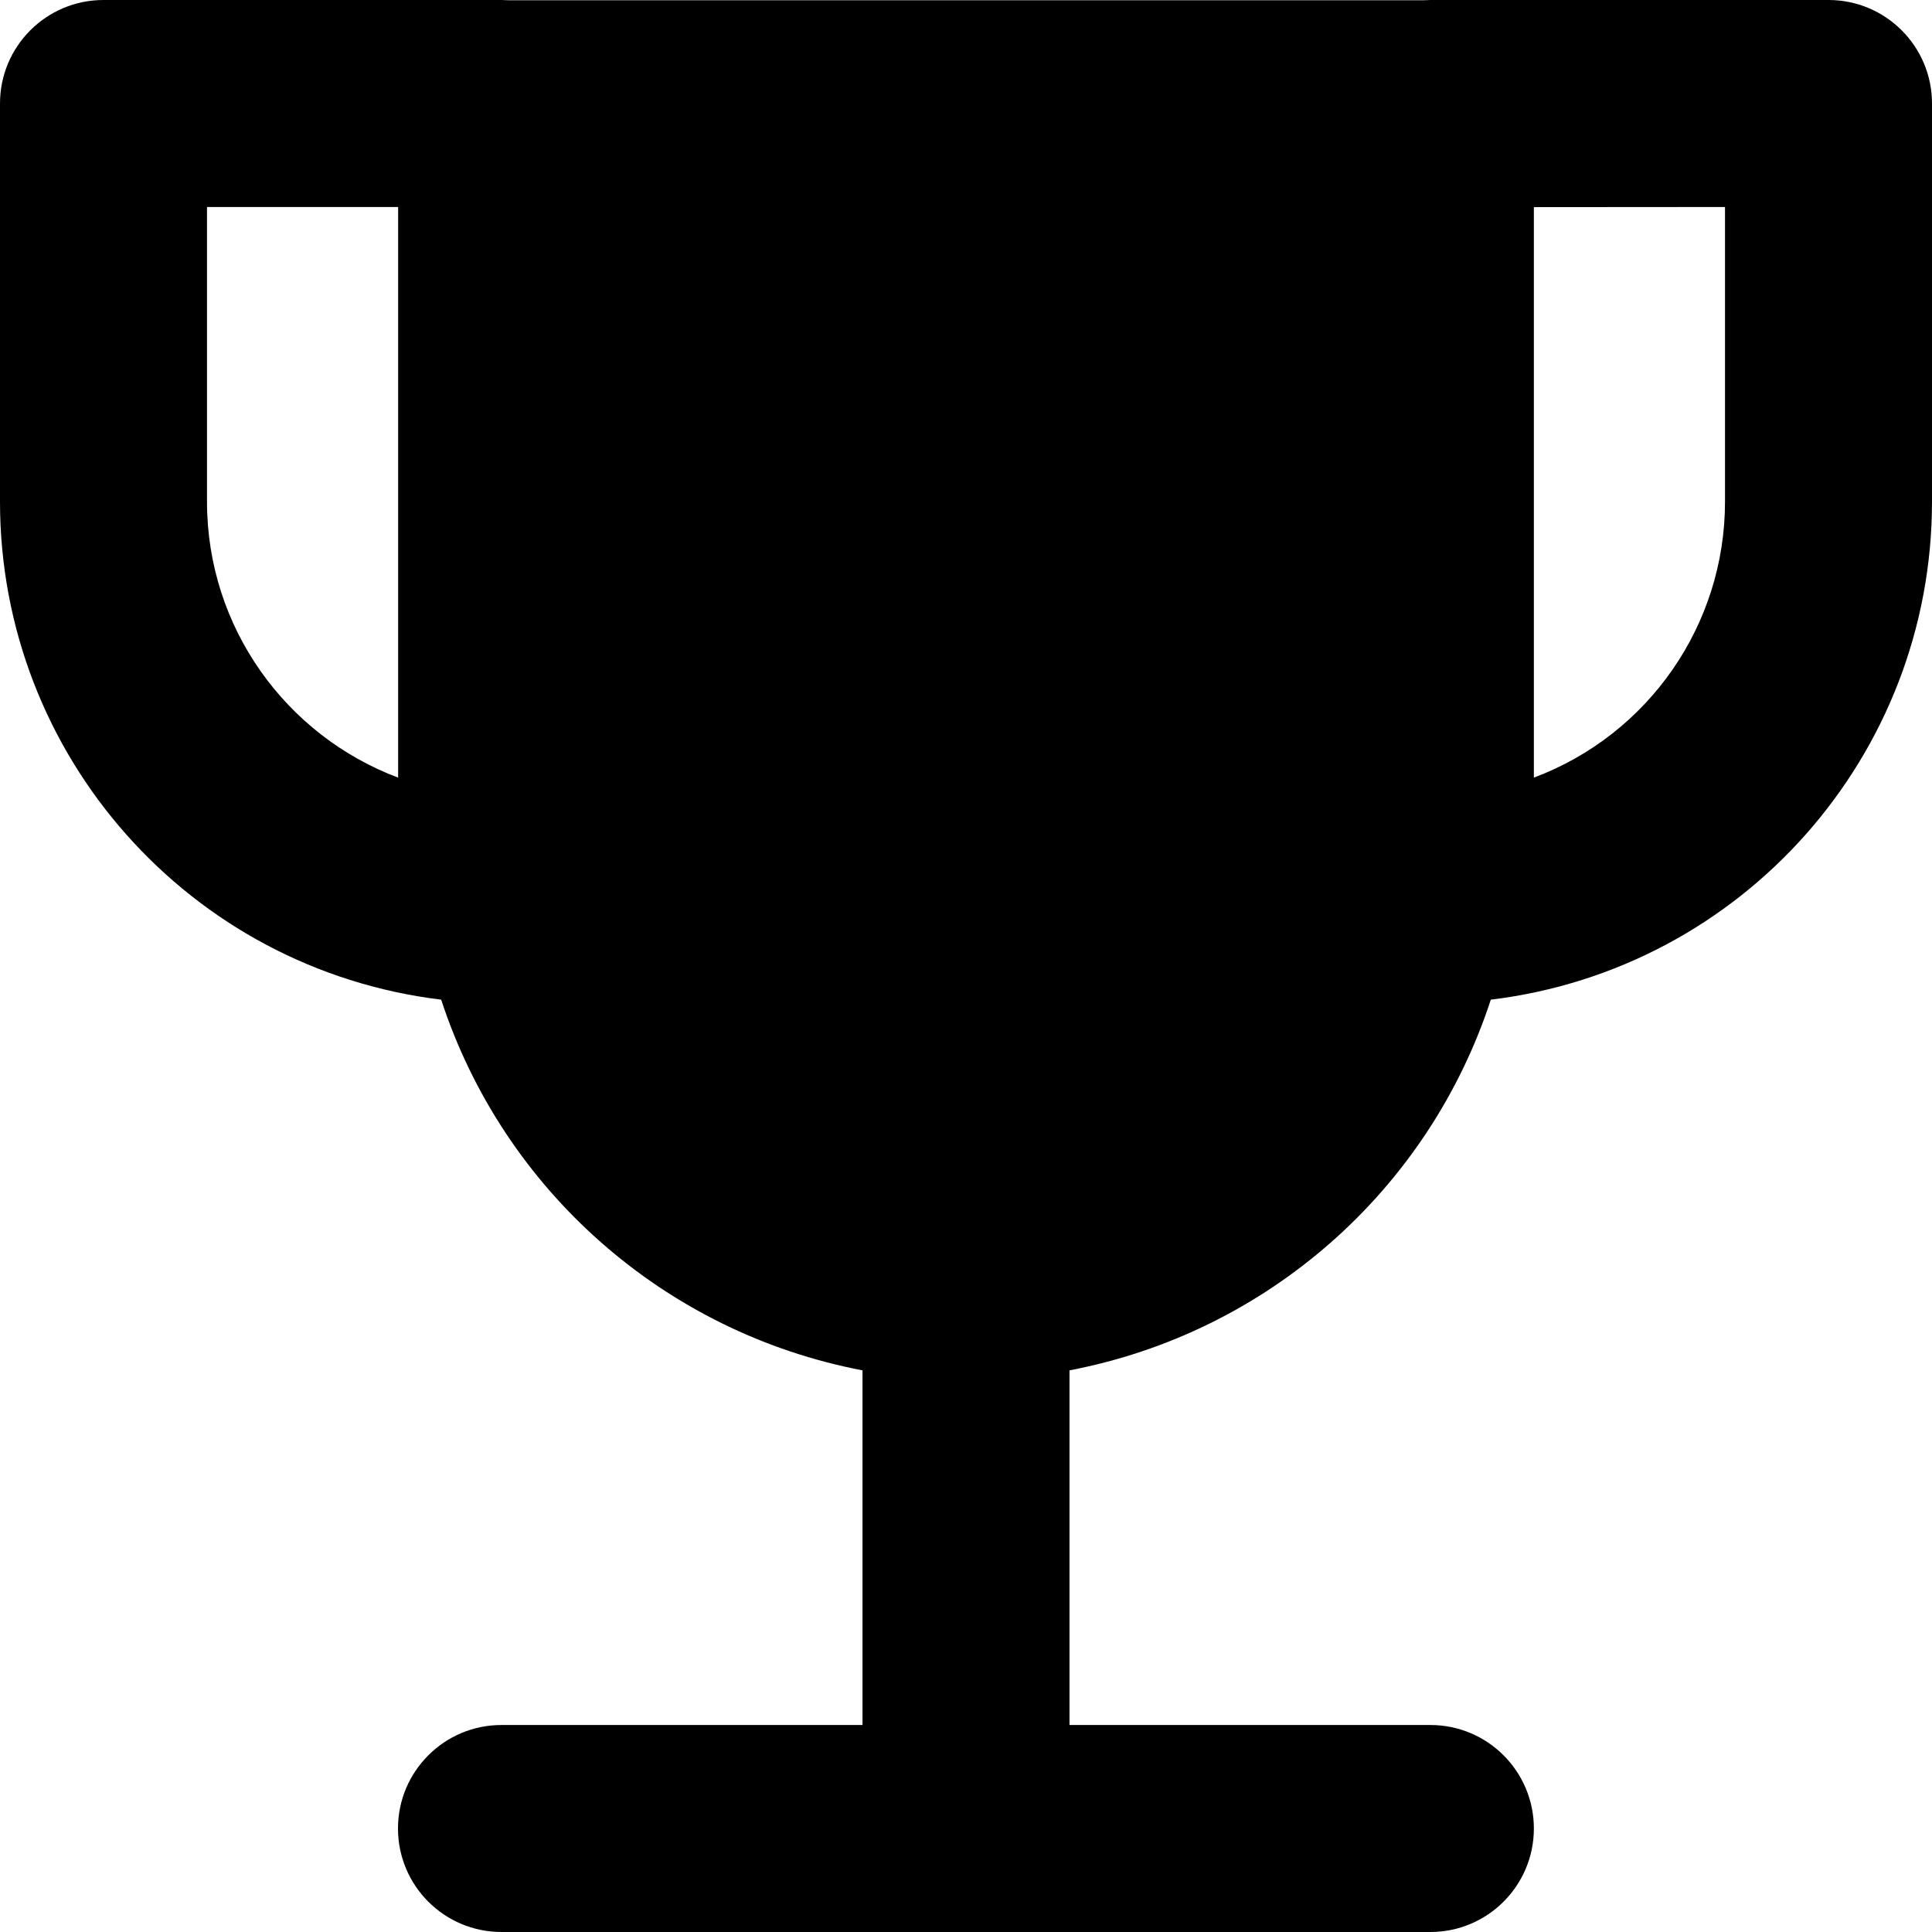
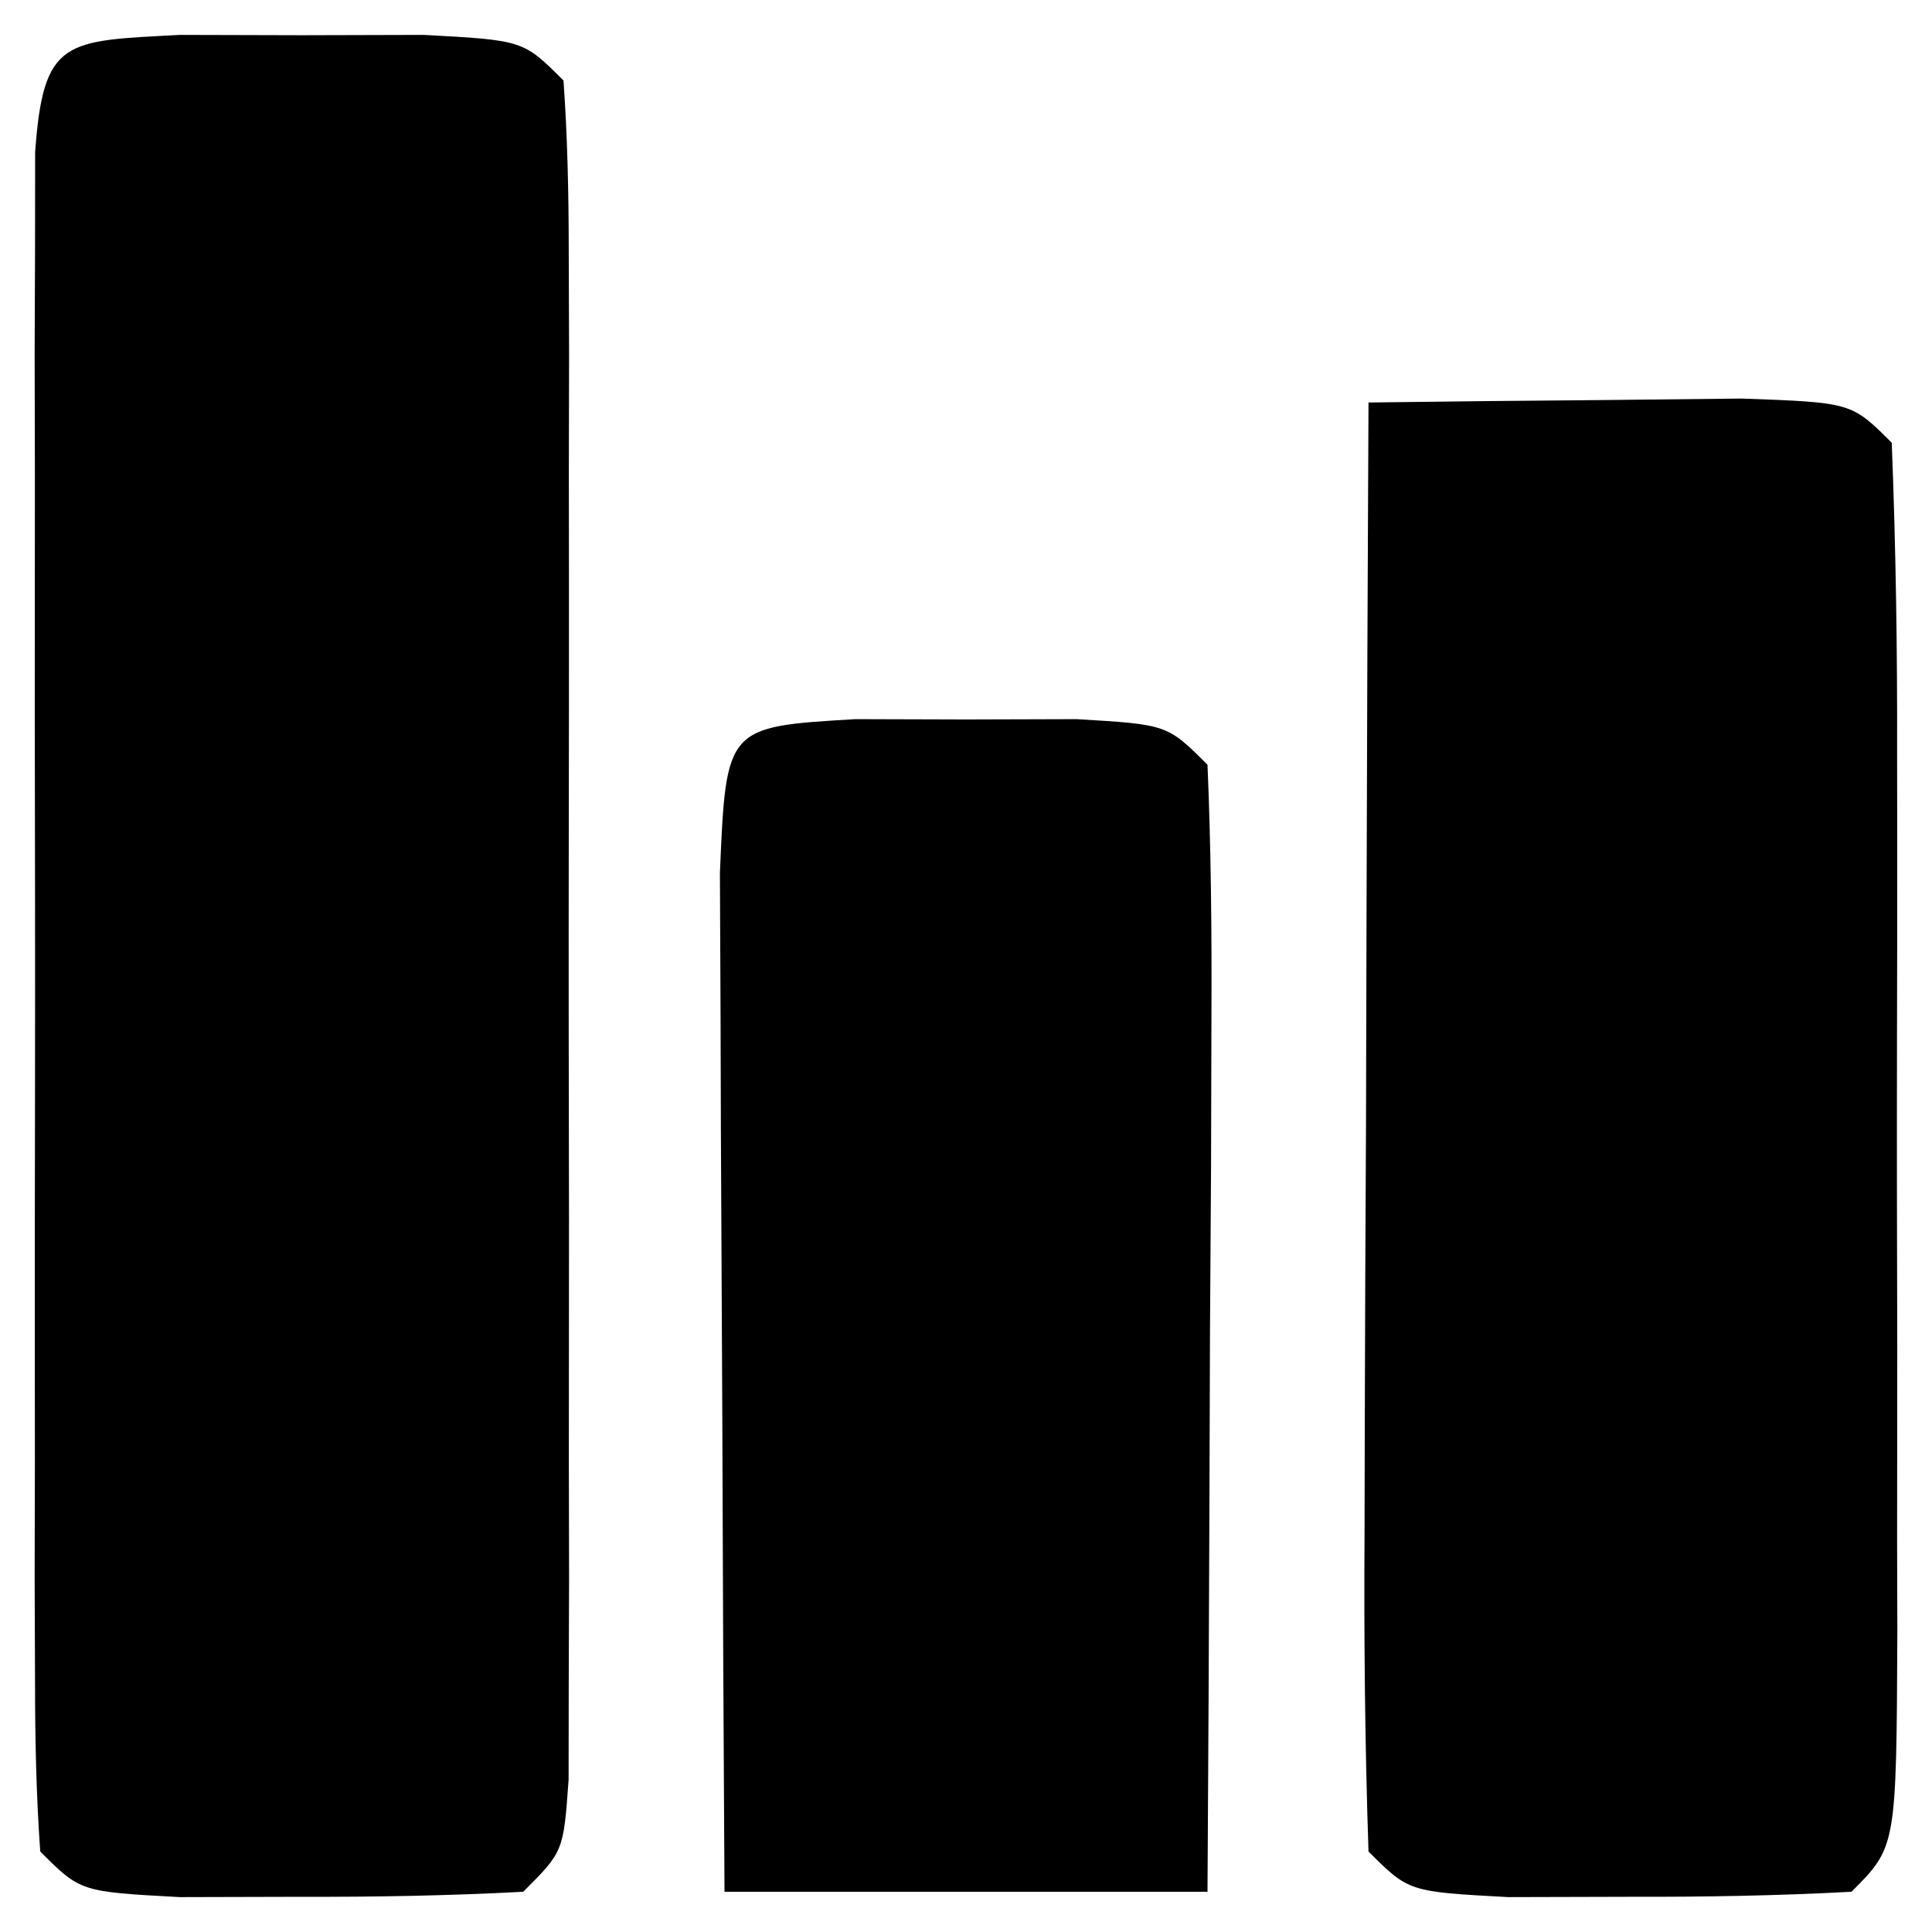
- <svg xmlns="http://www.w3.org/2000/svg" fill="none" viewBox="0 0 14 14">
-   <path fill="#000000" fill-rule="evenodd" d="M0 .75A.75.75 0 0 1 .75 0h2.885l.055.002h6.621L10.365 0h2.885a.75.75 0 0 1 .75.75v2.885a3.635 3.635 0 0 1-3.197 3.609A4 4 0 0 1 7.75 9.93v2.57h2.615a.75.75 0 0 1 0 1.5H3.634a.75.75 0 0 1 0-1.5H6.25V9.93a4 4 0 0 1-3.053-2.686A3.635 3.635 0 0 1 0 3.635zm2.885 4.884V1.5H1.5v2.135c0 .915.576 1.696 1.385 2m8.23-4.134v4.134a2.135 2.135 0 0 0 1.385-2V1.5z" clip-rule="evenodd" />
+ <svg xmlns="http://www.w3.org/2000/svg" version="1.1" width="48" height="48">
+   <path d="M0 0 C1.5 0.004 1.5 0.004 3.031 0.008 C4.032 0.005 5.032 0.003 6.062 0 C8.531 0.133 8.531 0.133 9.531 1.133 C9.629 2.509 9.659 3.89 9.661 5.27 C9.664 6.147 9.667 7.025 9.67 7.929 C9.668 8.883 9.666 9.837 9.664 10.82 C9.665 11.793 9.666 12.766 9.667 13.768 C9.668 15.83 9.666 17.891 9.662 19.952 C9.656 23.119 9.662 26.286 9.668 29.453 C9.667 31.451 9.666 33.448 9.664 35.445 C9.666 36.399 9.668 37.354 9.67 38.337 C9.667 39.214 9.664 40.092 9.661 40.996 C9.66 41.773 9.659 42.549 9.658 43.349 C9.531 45.133 9.531 45.133 8.531 46.133 C6.7 46.231 4.865 46.263 3.031 46.258 C2.031 46.26 1.031 46.263 0 46.266 C-2.469 46.133 -2.469 46.133 -3.469 45.133 C-3.567 43.757 -3.597 42.376 -3.598 40.996 C-3.601 40.118 -3.604 39.241 -3.608 38.337 C-3.606 37.383 -3.604 36.428 -3.602 35.445 C-3.603 34.472 -3.603 33.5 -3.604 32.497 C-3.605 30.436 -3.603 28.375 -3.599 26.313 C-3.594 23.146 -3.599 19.98 -3.605 16.812 C-3.605 14.815 -3.604 12.818 -3.602 10.82 C-3.604 9.866 -3.606 8.912 -3.608 7.929 C-3.605 7.051 -3.601 6.174 -3.598 5.27 C-3.597 4.493 -3.597 3.717 -3.596 2.917 C-3.393 0.075 -2.848 0.153 0 0 Z " fill="#000000" transform="translate(4.46875,0.8671875)" />
+   <path d="M0 0 C1.979 -0.027 3.958 -0.046 5.938 -0.062 C7.04 -0.074 8.142 -0.086 9.277 -0.098 C12 0 12 0 13 1 C13.101 3.582 13.14 6.136 13.133 8.719 C13.134 9.492 13.135 10.265 13.136 11.061 C13.136 12.699 13.135 14.337 13.13 15.974 C13.125 18.489 13.13 21.004 13.137 23.52 C13.136 25.107 13.135 26.694 13.133 28.281 C13.135 29.039 13.137 29.796 13.139 30.576 C13.115 35.885 13.115 35.885 12 37 C10.169 37.099 8.334 37.13 6.5 37.125 C5.5 37.128 4.499 37.13 3.469 37.133 C1 37 1 37 0 36 C-0.089 33.334 -0.115 30.694 -0.098 28.027 C-0.096 27.23 -0.095 26.432 -0.093 25.61 C-0.088 23.053 -0.075 20.495 -0.062 17.938 C-0.057 16.208 -0.053 14.478 -0.049 12.748 C-0.038 8.499 -0.021 4.249 0 0 Z " fill="#000000" transform="translate(34,10)" />
+   <path d="M0 0 C0.907 0.003 1.815 0.005 2.75 0.008 C4.111 0.004 4.111 0.004 5.5 0 C7.75 0.133 7.75 0.133 8.75 1.133 C8.838 3.205 8.857 5.281 8.848 7.355 C8.844 8.616 8.841 9.876 8.838 11.174 C8.83 12.514 8.821 13.855 8.812 15.195 C8.807 16.54 8.803 17.884 8.799 19.229 C8.787 22.53 8.771 25.831 8.75 29.133 C4.79 29.133 0.83 29.133 -3.25 29.133 C-3.275 25.164 -3.293 21.194 -3.305 17.225 C-3.31 15.874 -3.317 14.522 -3.325 13.171 C-3.338 11.233 -3.343 9.294 -3.348 7.355 C-3.353 6.188 -3.358 5.02 -3.364 3.817 C-3.21 0.189 -3.21 0.189 0 0 Z " fill="#000000" transform="translate(21.25,17.86719)" />
</svg>
